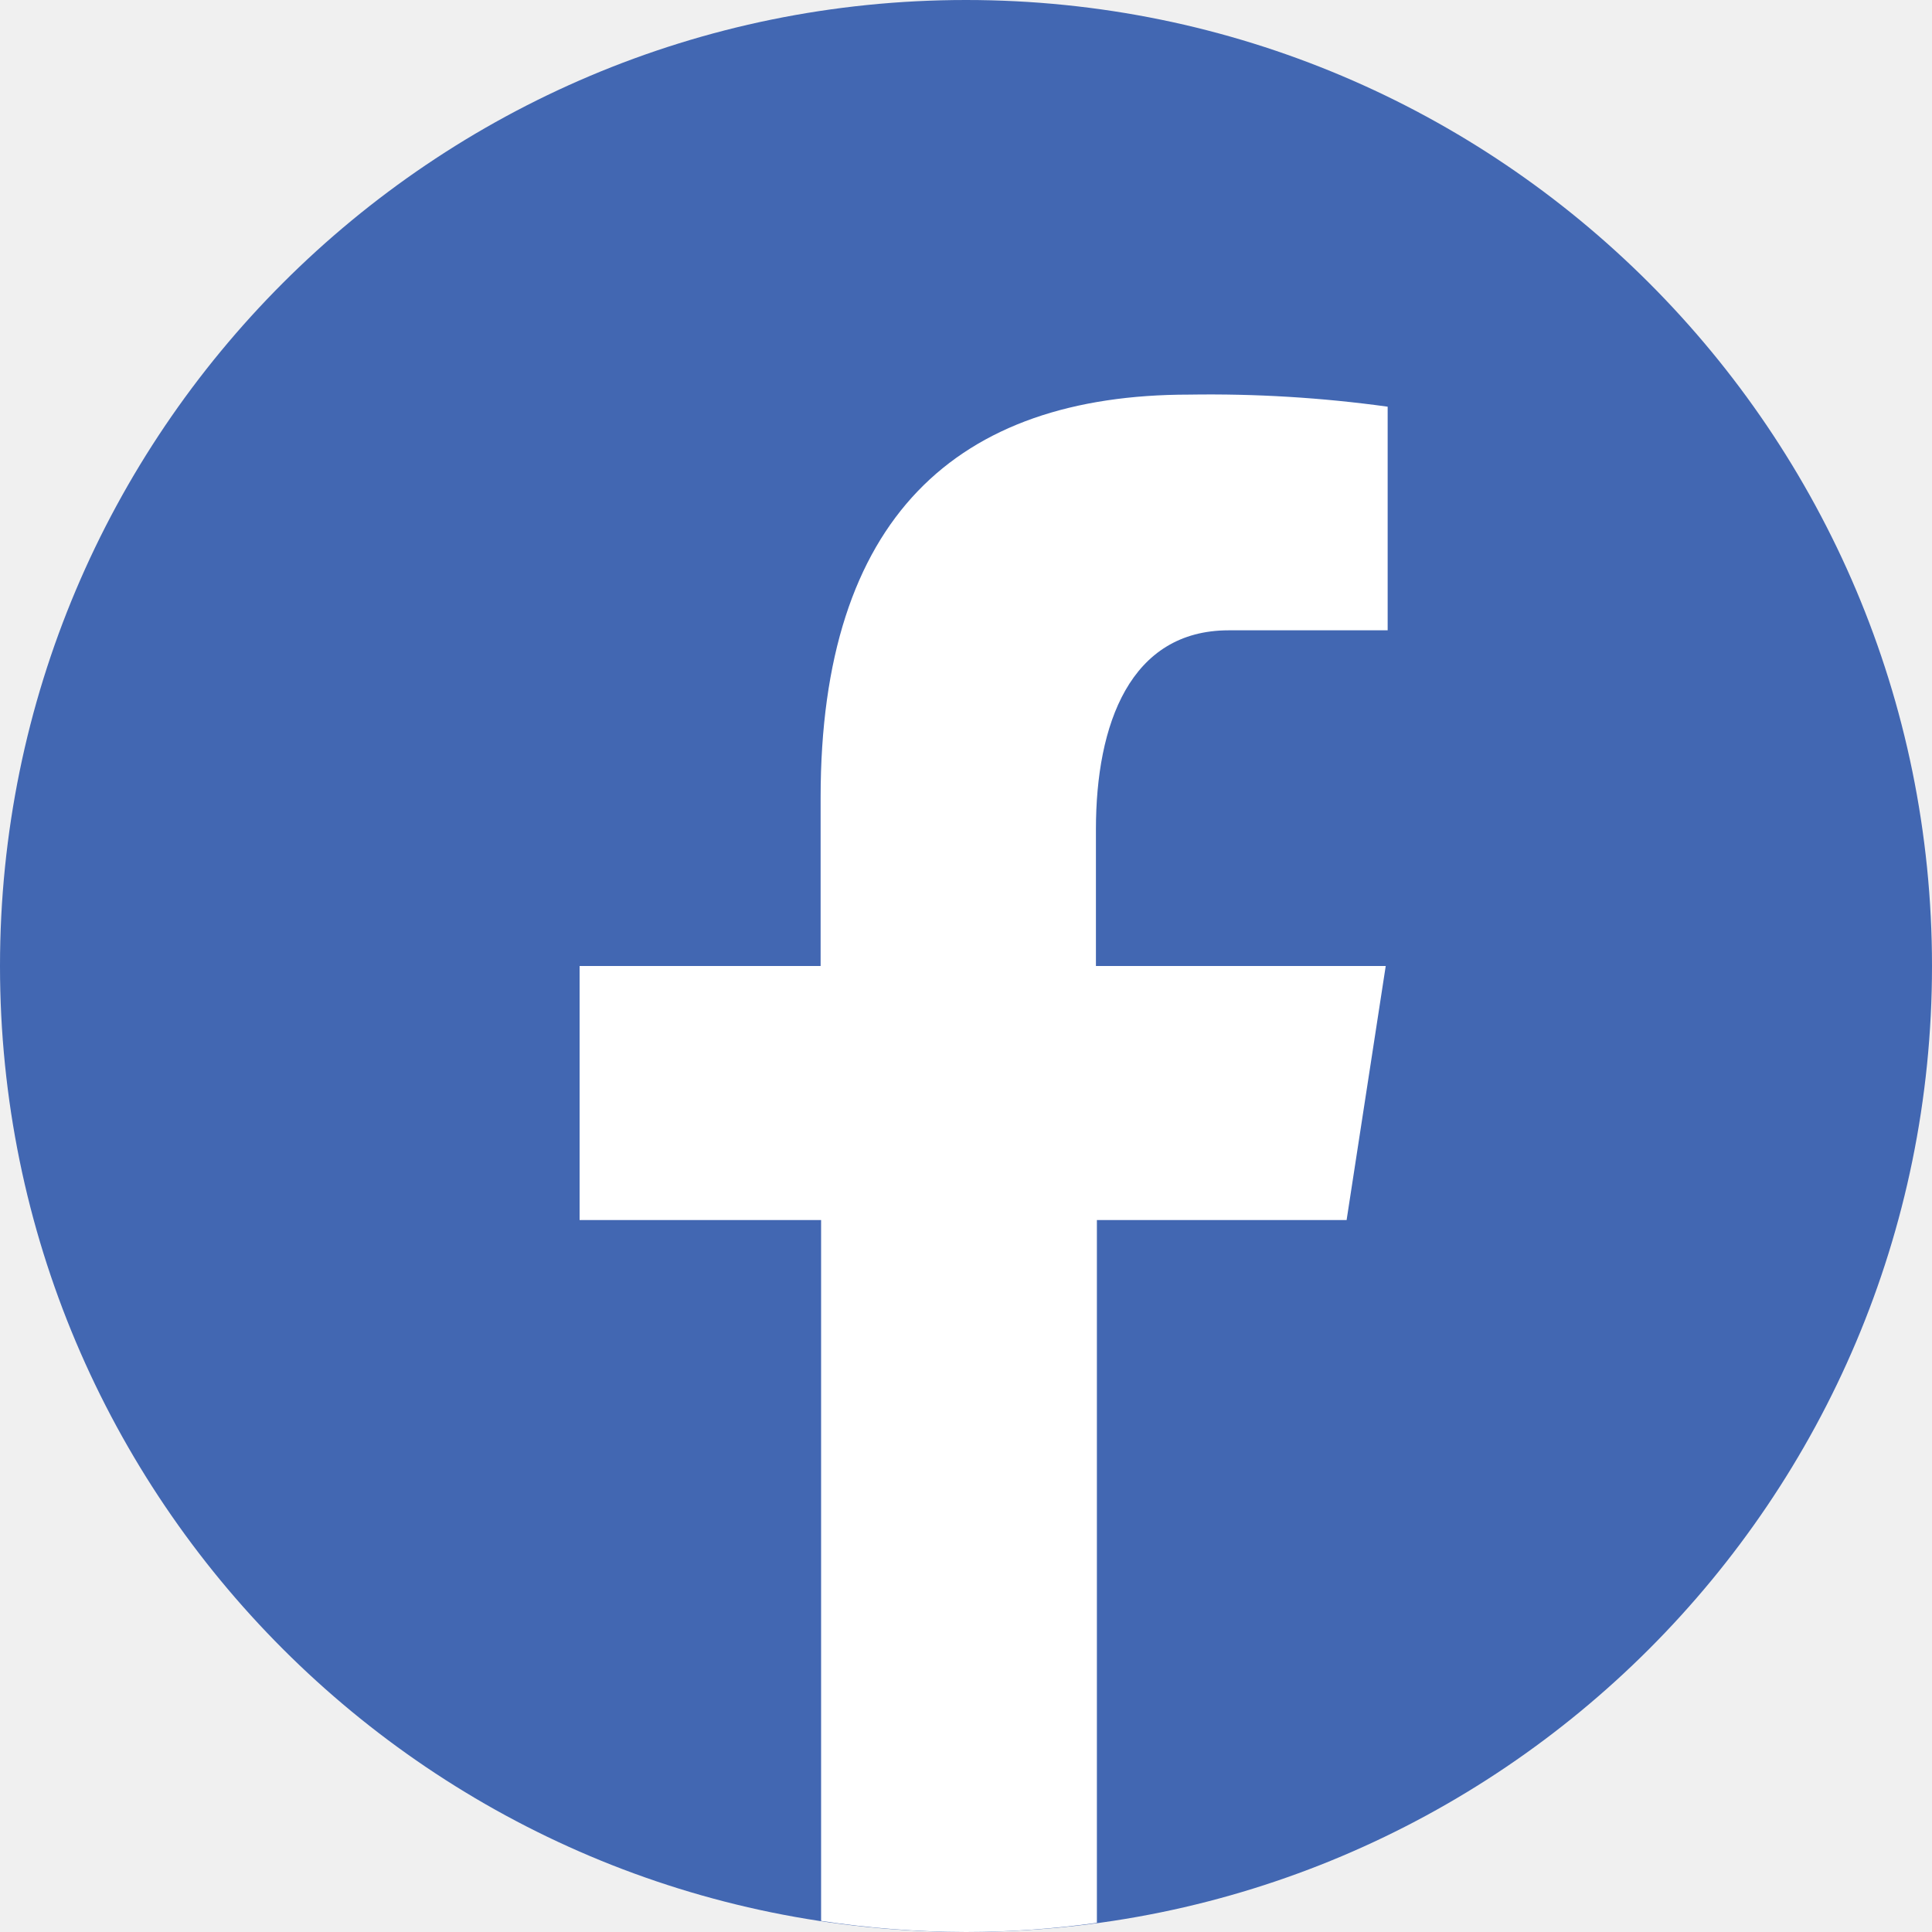
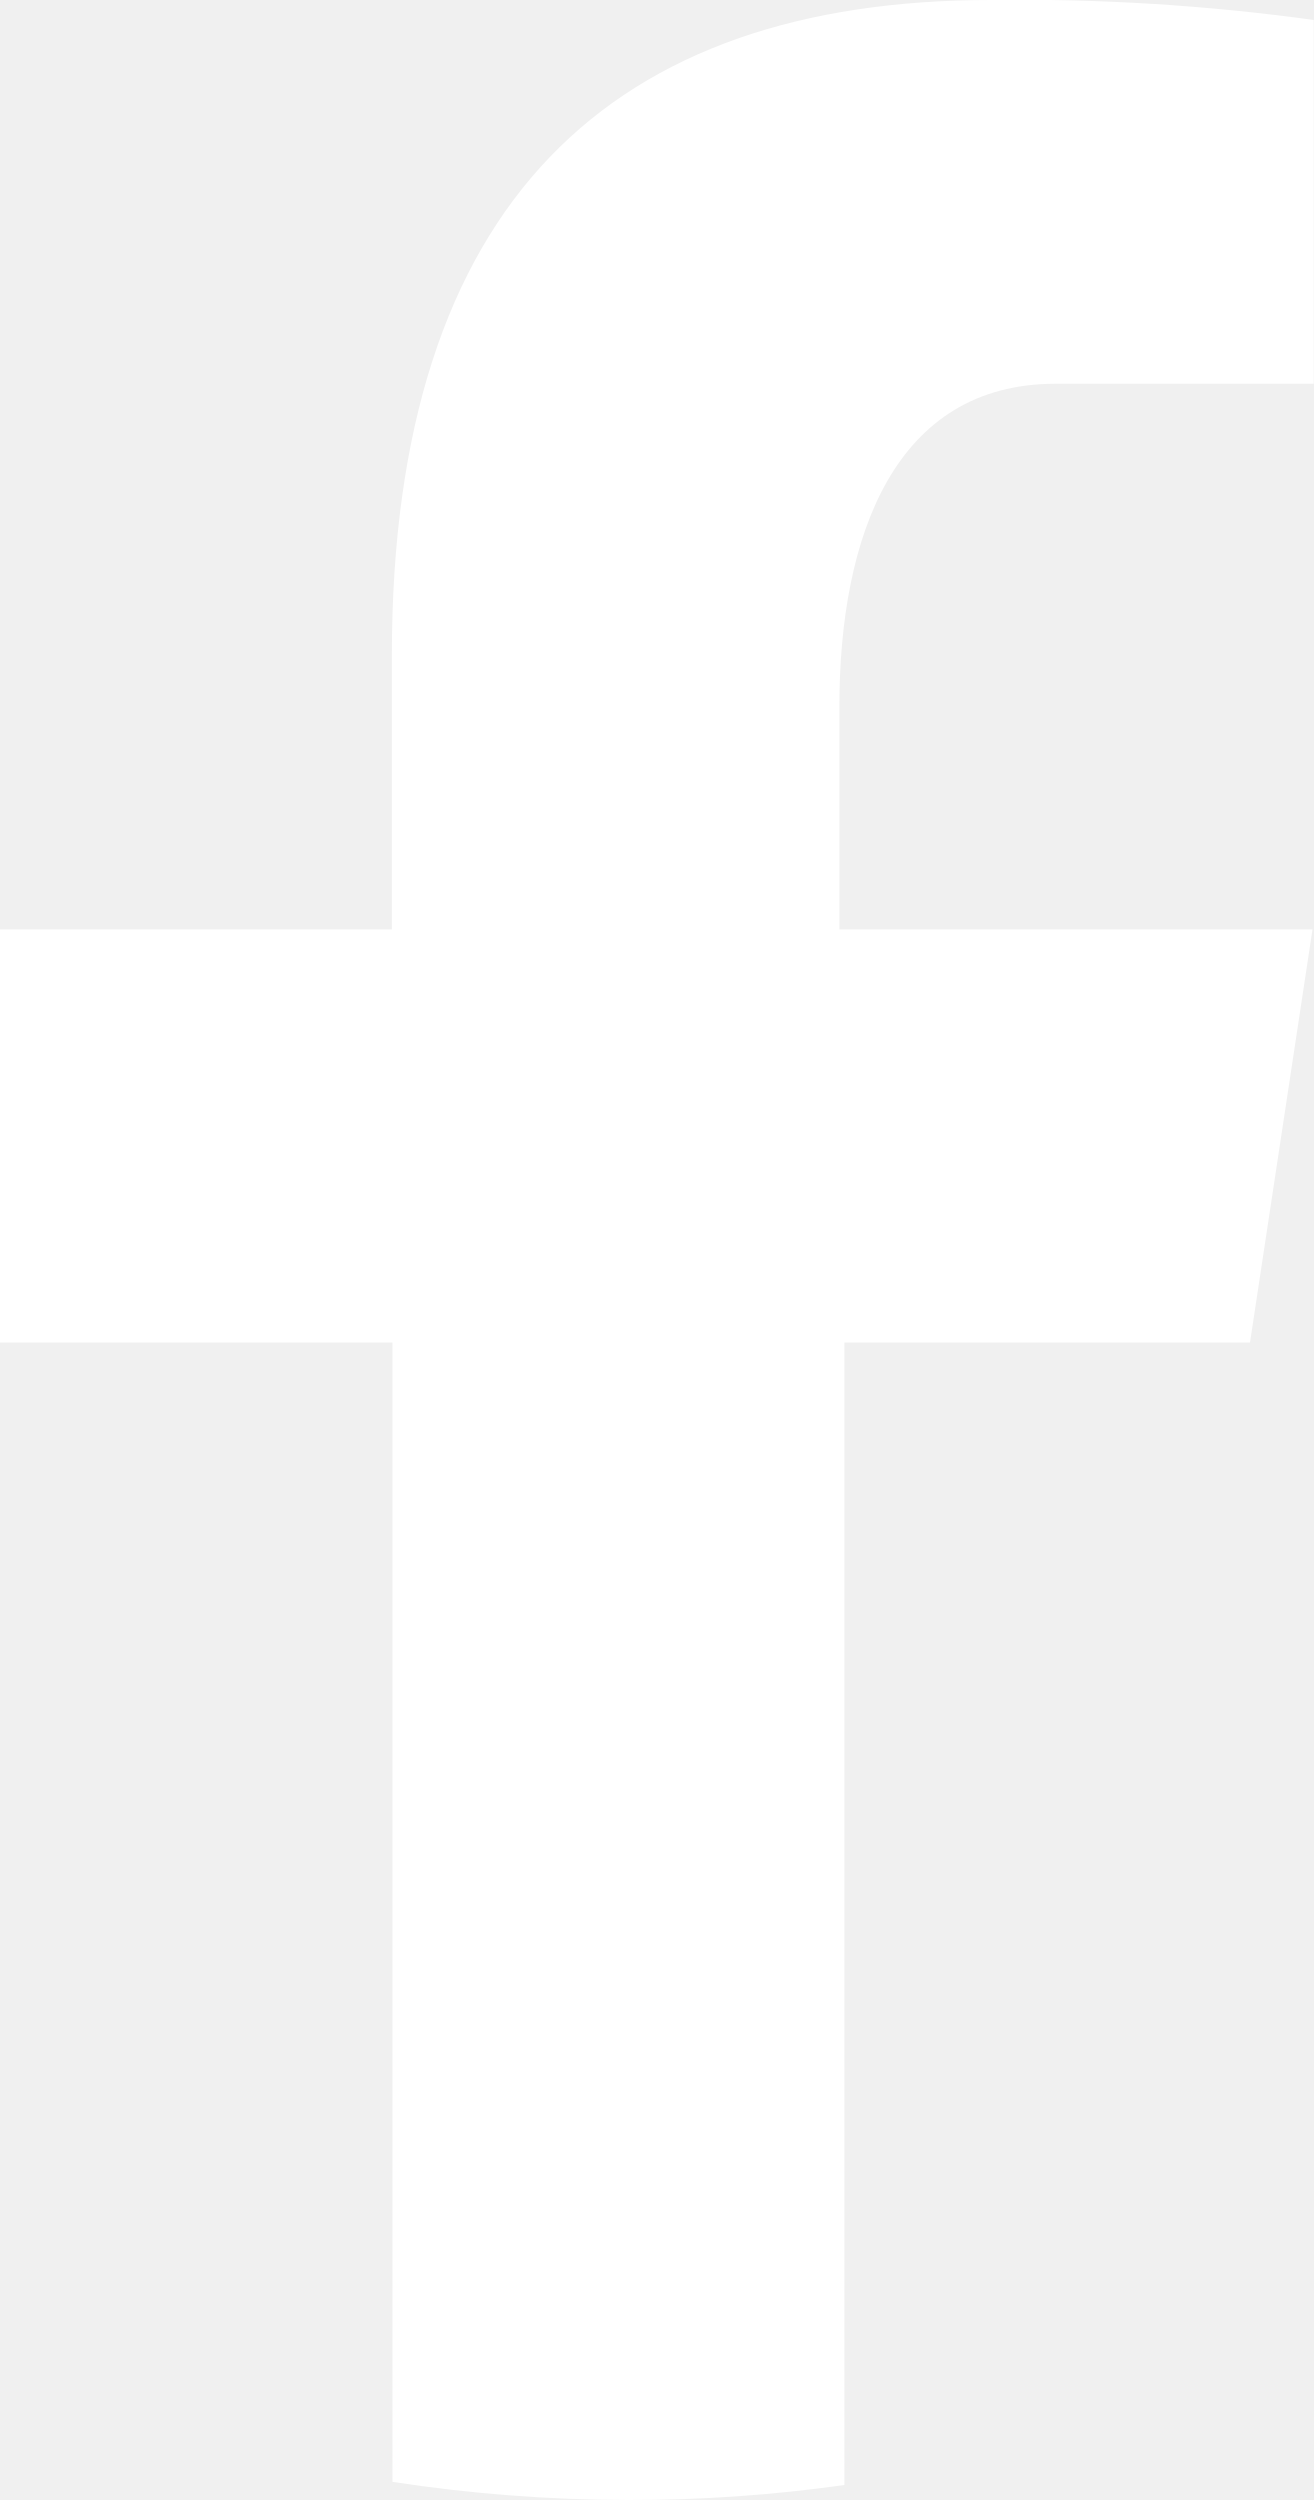
- <svg xmlns="http://www.w3.org/2000/svg" viewBox="0 0 40 40">
-   <g id="Layer_2" data-name="Layer 2">
-     <g id="Layer_1-2" data-name="Layer 1">
-       <g id="Layer_2-2" data-name="Layer 2">
-         <g id="Layer_1-2-2" data-name="Layer 1-2">
-           <path fill="#4267b2" d="M20,0A20,20,0,1,0,40,20,20,20,0,0,0,20,0Z" />
-           <path fill="#fff" d="M22.71,25.26h5.17L28.69,20h-6V17.17c0-2.18.71-4.12,2.75-4.12h3.29V8.42a26.92,26.92,0,0,0-4.11-.25c-4.81,0-7.63,2.55-7.63,8.34V20H12v5.26h5V39.77A20.28,20.28,0,0,0,20,40a19.62,19.62,0,0,0,2.71-.19Z" />
+ <svg xmlns="http://www.w3.org/2000/svg" data-name="Layer 1" id="Layer_1" viewBox="0 0 21.02 40">
+   <g data-name="Layer 2" id="Layer_2">
+     <g data-name="Layer 1-2" id="Layer_1-2">
+       <g data-name="Layer 2-2" id="Layer_2-2">
+         <g data-name="Layer 1-2-2" id="Layer_1-2-2">
+           <path d="M23,21.48h6.49l1-6.61H22.92V11.31c0-2.74.89-5.17,3.46-5.17h4.13V.32A34.3,34.3,0,0,0,25.35,0c-6.05,0-9.59,3.21-9.59,10.48v4.39H9.49v6.61h6.28V39.71a25.09,25.09,0,0,0,3.77.29A24.33,24.33,0,0,0,23,39.76Z" fill="#fff" transform="translate(-9.49 0)" />
        </g>
      </g>
    </g>
  </g>
</svg>
